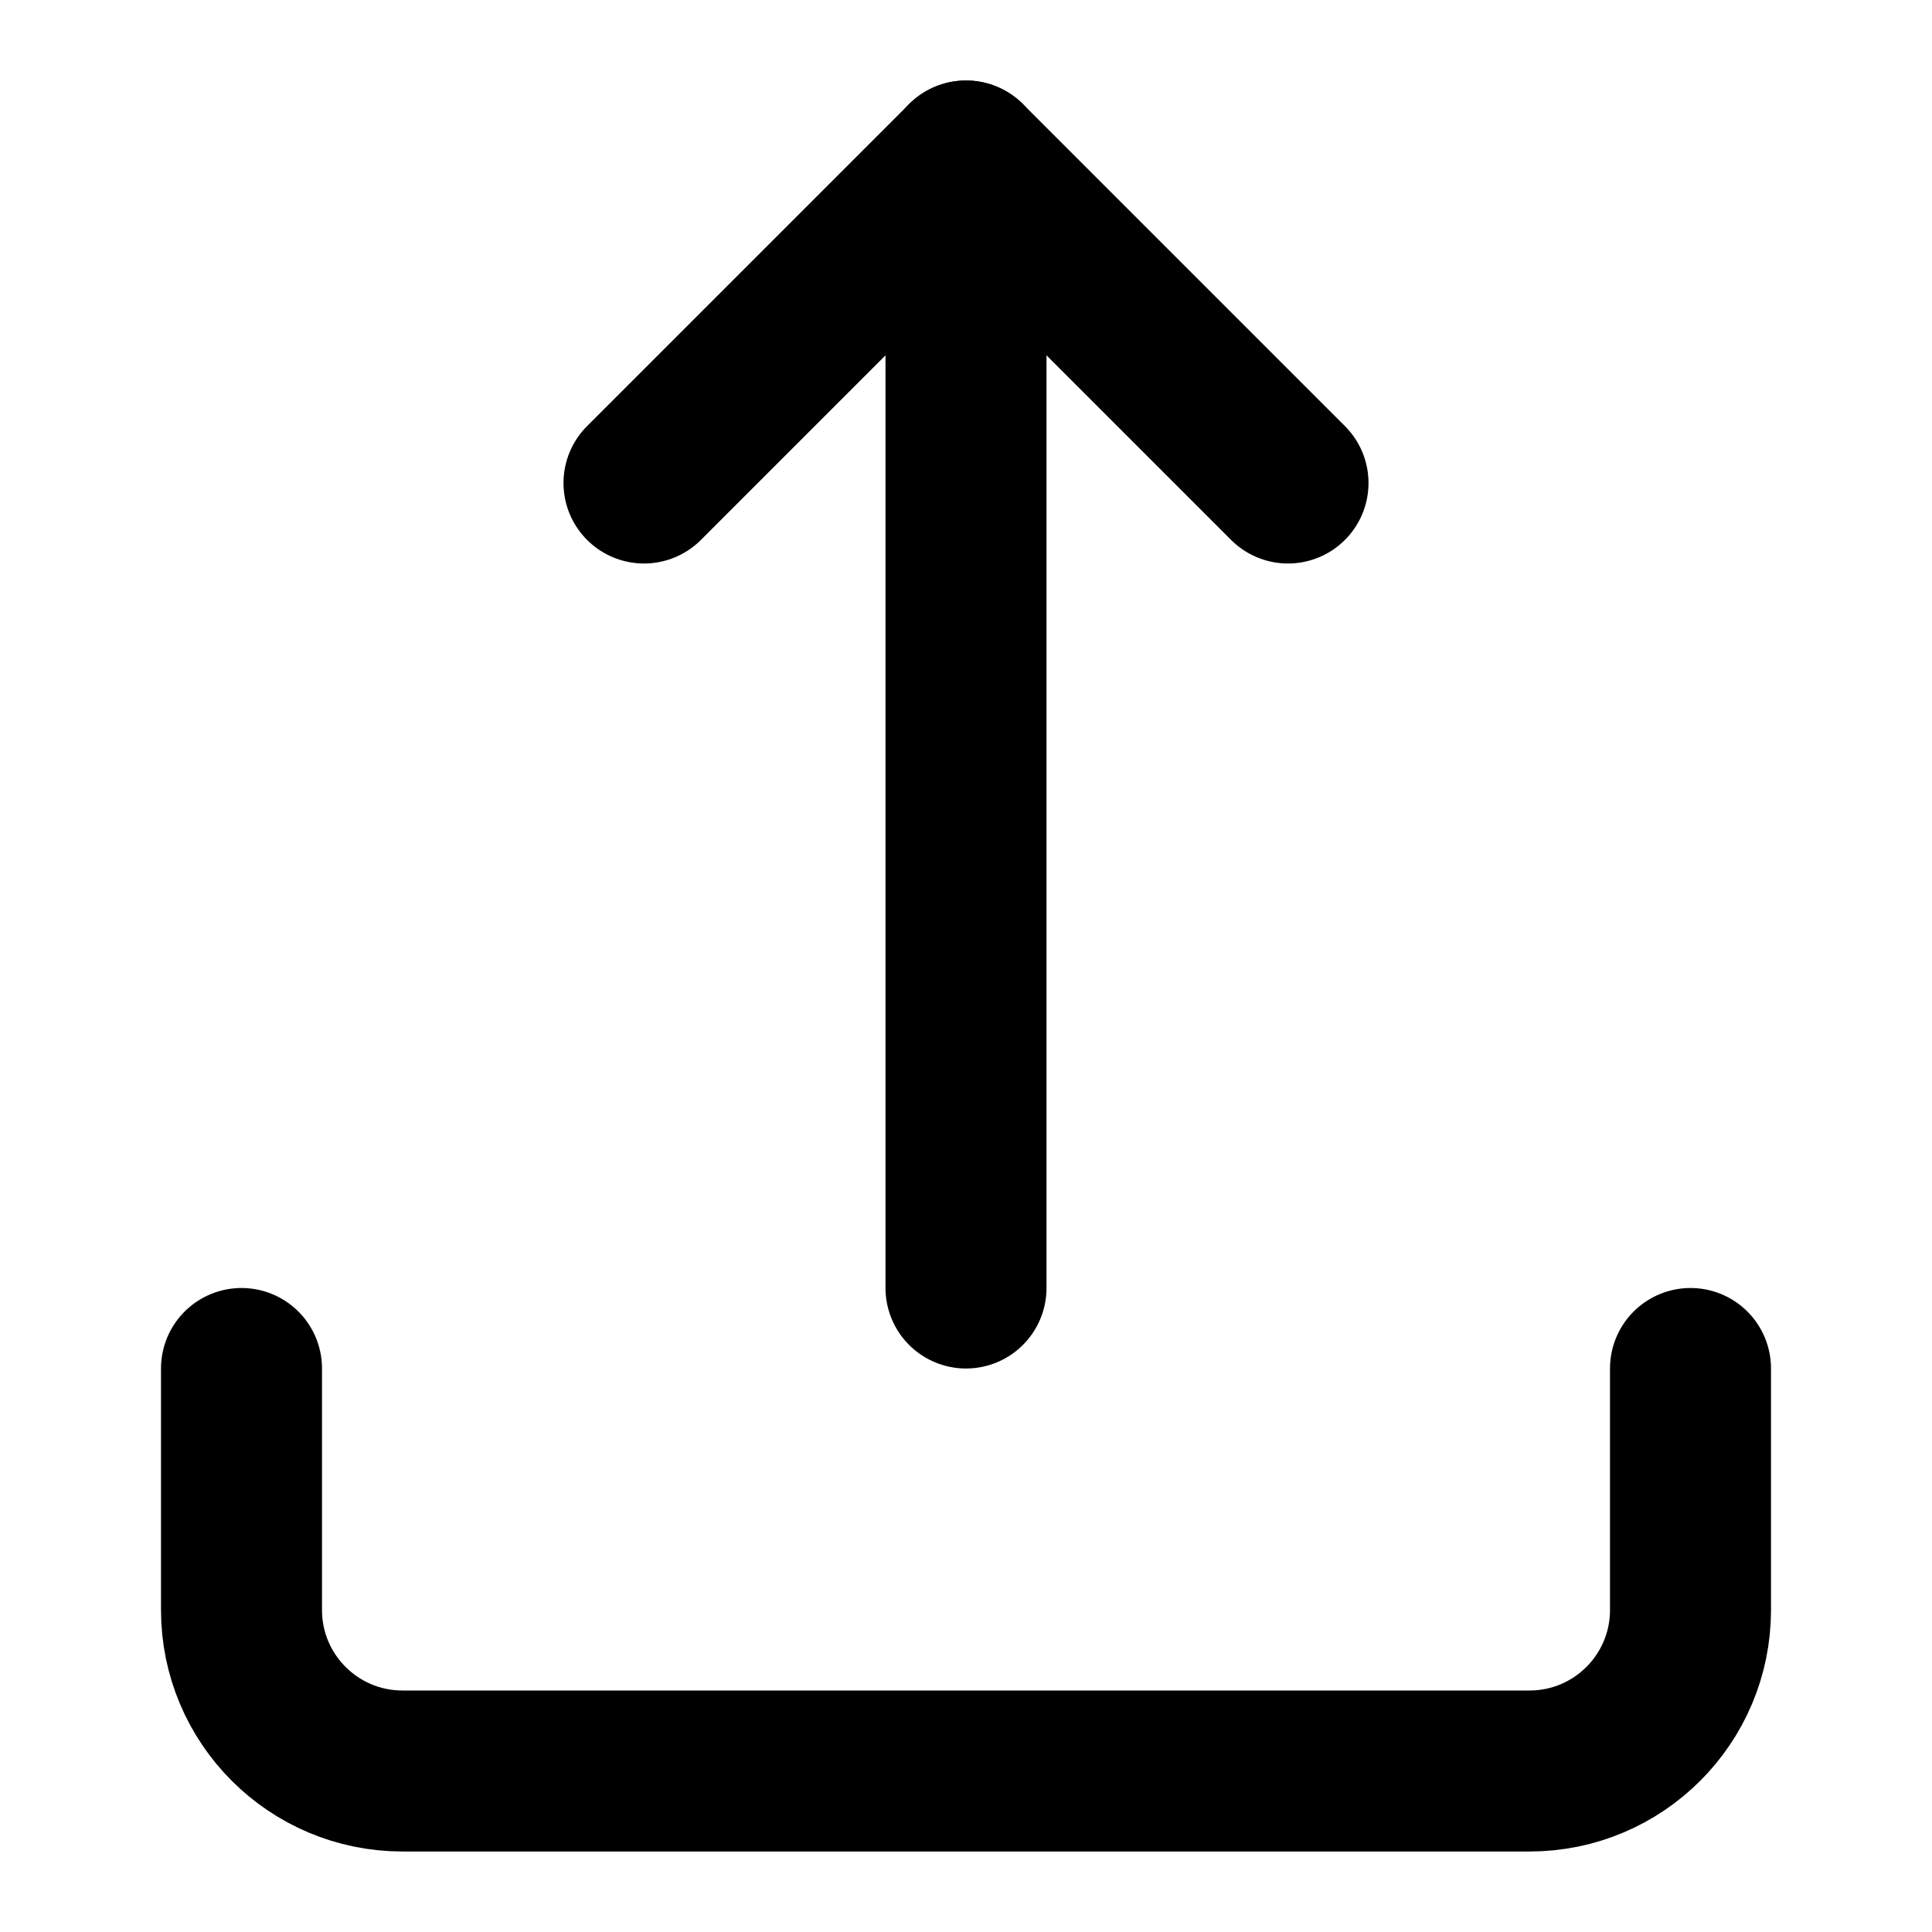
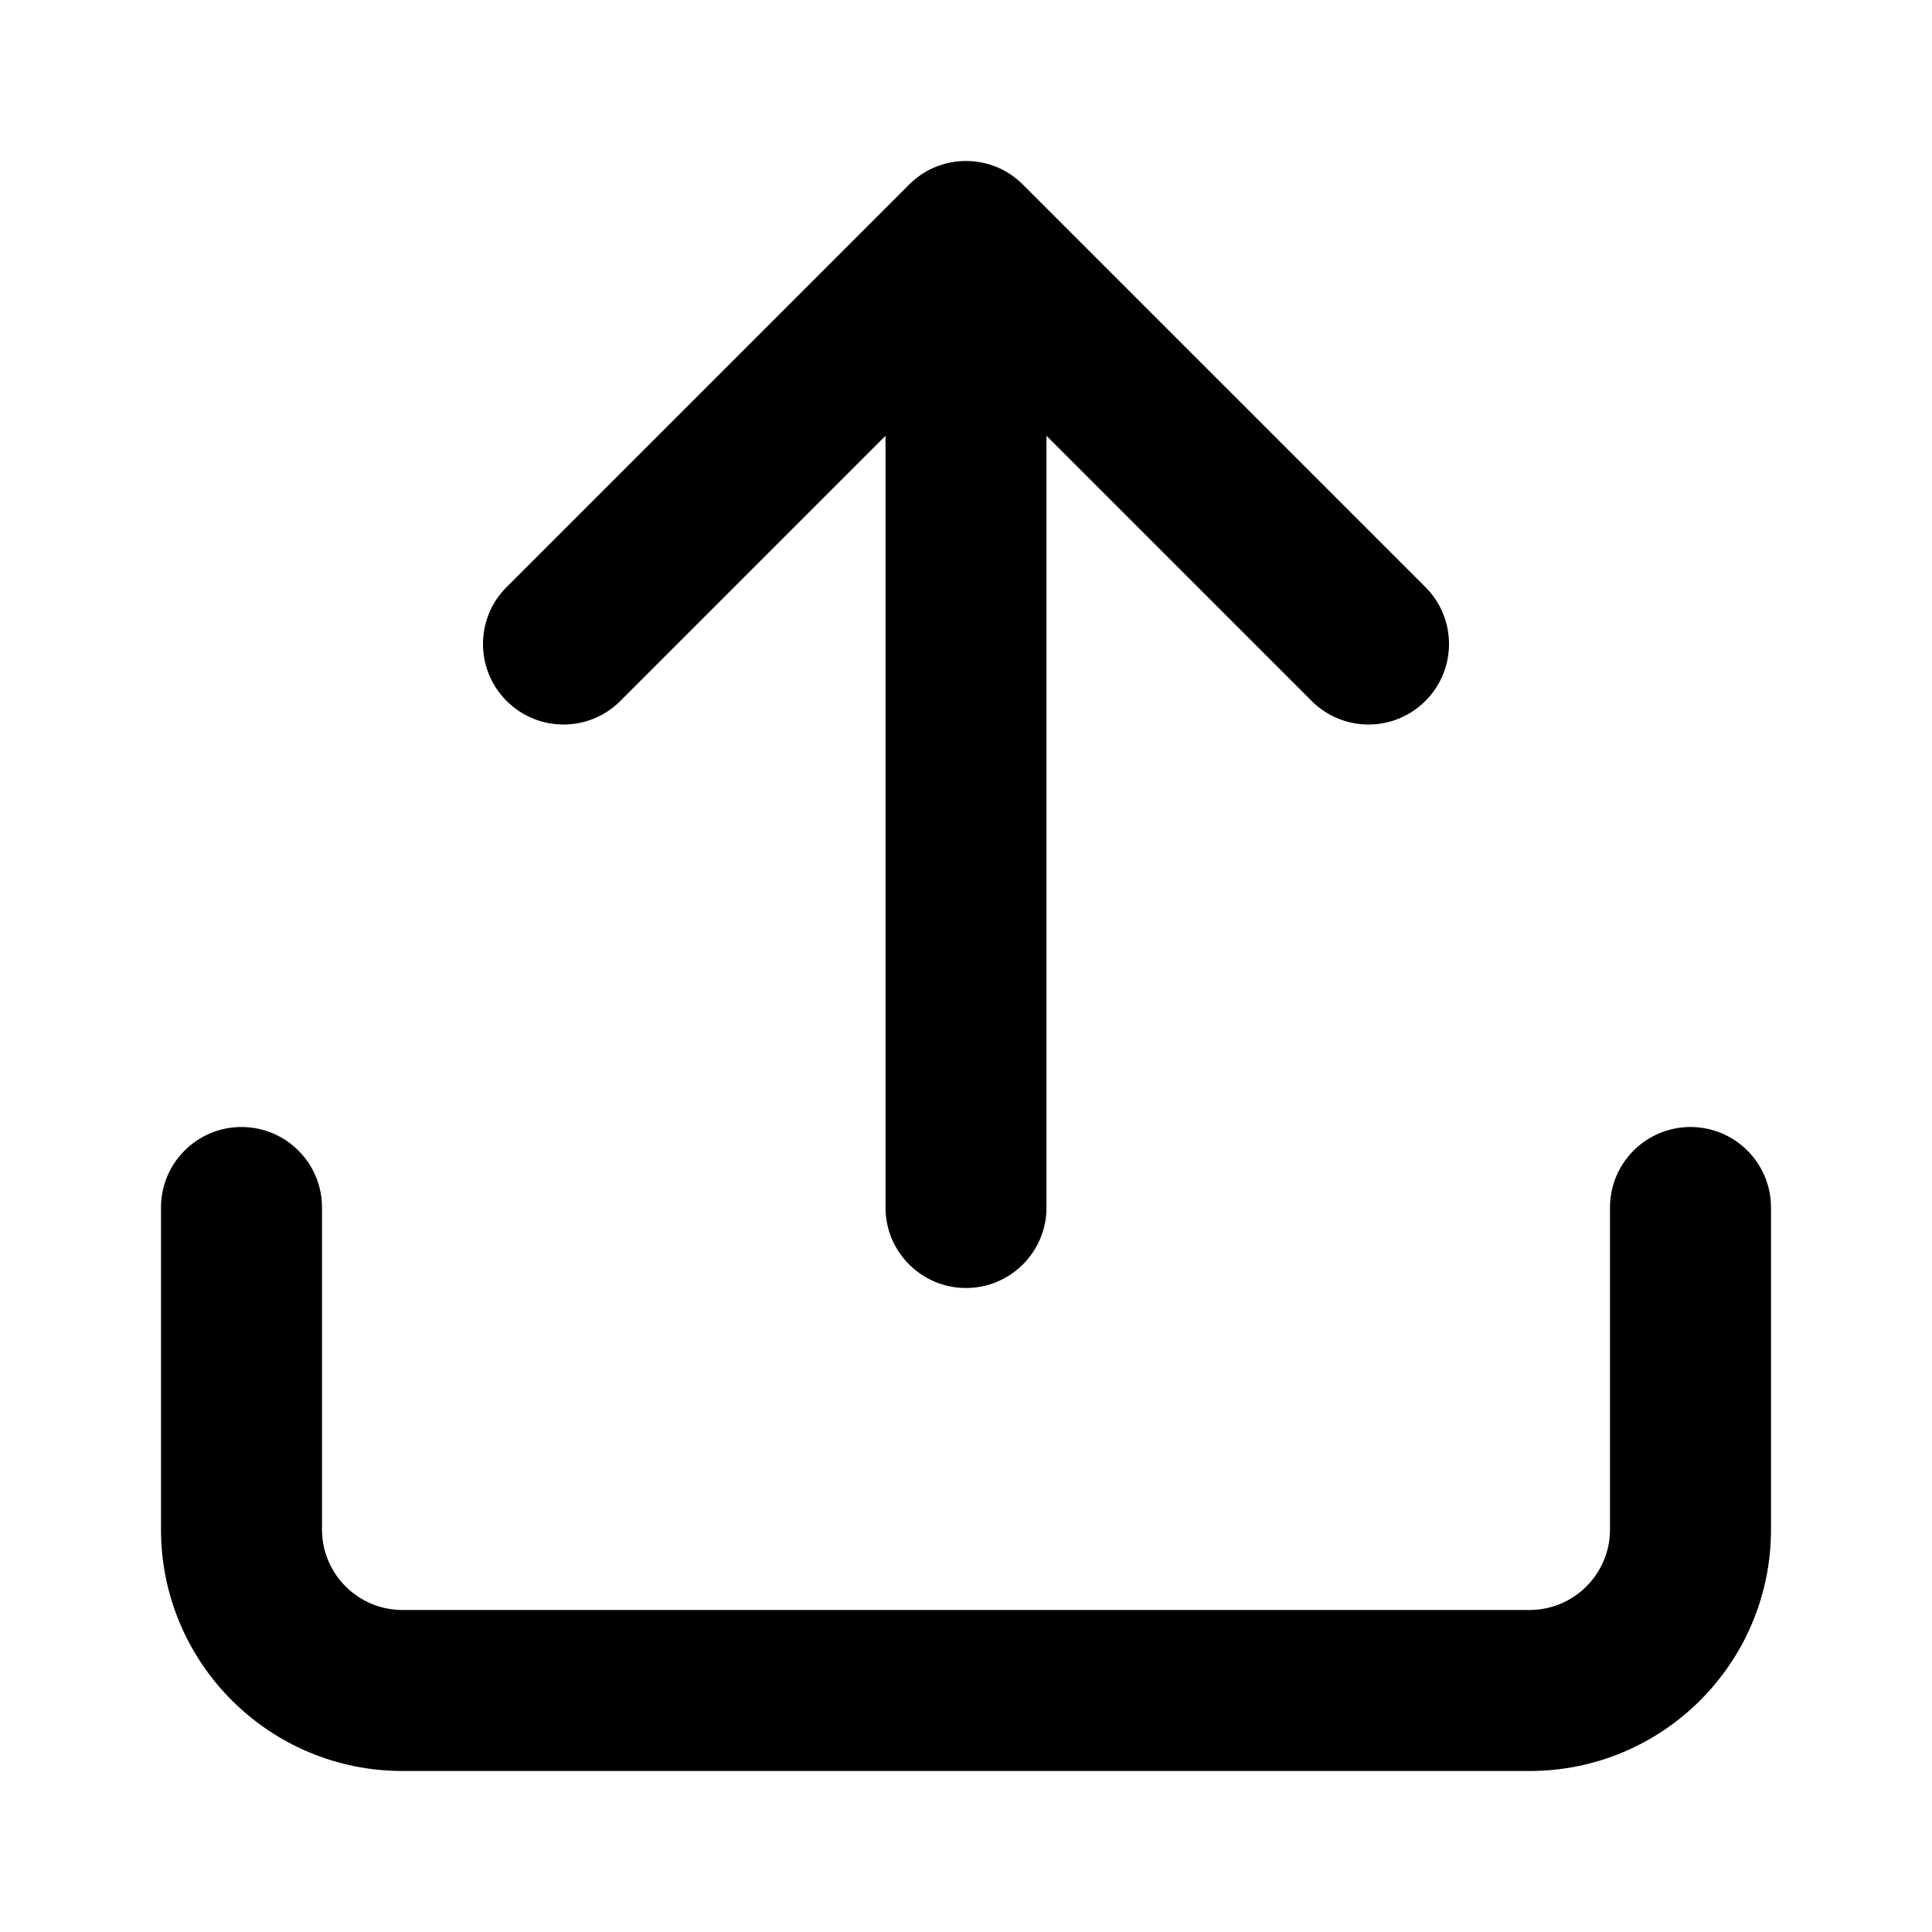
- <svg xmlns="http://www.w3.org/2000/svg" width="24" height="24" viewBox="0 0 24 24" fill="none" stroke="#000" stroke-width="2" stroke-linecap="round" stroke-linejoin="round">
-   <path d="M3 17v3a2 2 0 0 0 2 2h14a2 2 0 0 0 2-2v-3" />
-   <polyline points="16 6 12 2 8 6" />
-   <line x1="12" y1="2" x2="12" y2="16" />
+ <svg xmlns="http://www.w3.org/2000/svg" width="24px" height="24px" viewBox="0 0 24 24" version="1.1">
+   <g id="upload" fill-rule="evenodd">
+     <path d="M13,5.414 L13,15 C13,15.552 12.552,16 12,16 C11.448,16 11,15.552 11,15 L11,5.414 L7.707,8.707 C7.317,9.098 6.683,9.098 6.293,8.707 C5.902,8.317 5.902,7.683 6.293,7.293 L11.293,2.293 C11.683,1.902 12.317,1.902 12.707,2.293 L17.707,7.293 C18.098,7.683 18.098,8.317 17.707,8.707 C17.317,9.098 16.683,9.098 16.293,8.707 L13,5.414 Z M20,15 C20,14.448 20.448,14 21,14 C21.552,14 22,14.448 22,15 L22,19 C22,20.657 20.657,22 19,22 L5,22 C3.343,22 2,20.657 2,19 L2,15 C2,14.448 2.448,14 3,14 C3.552,14 4,14.448 4,15 L4,19 C4,19.552 4.448,20 5,20 L19,20 C19.552,20 20,19.552 20,19 L20,15 Z" id="Combined-Shape" fill="#000000" fill-rule="nonzero" />
+   </g>
</svg>
